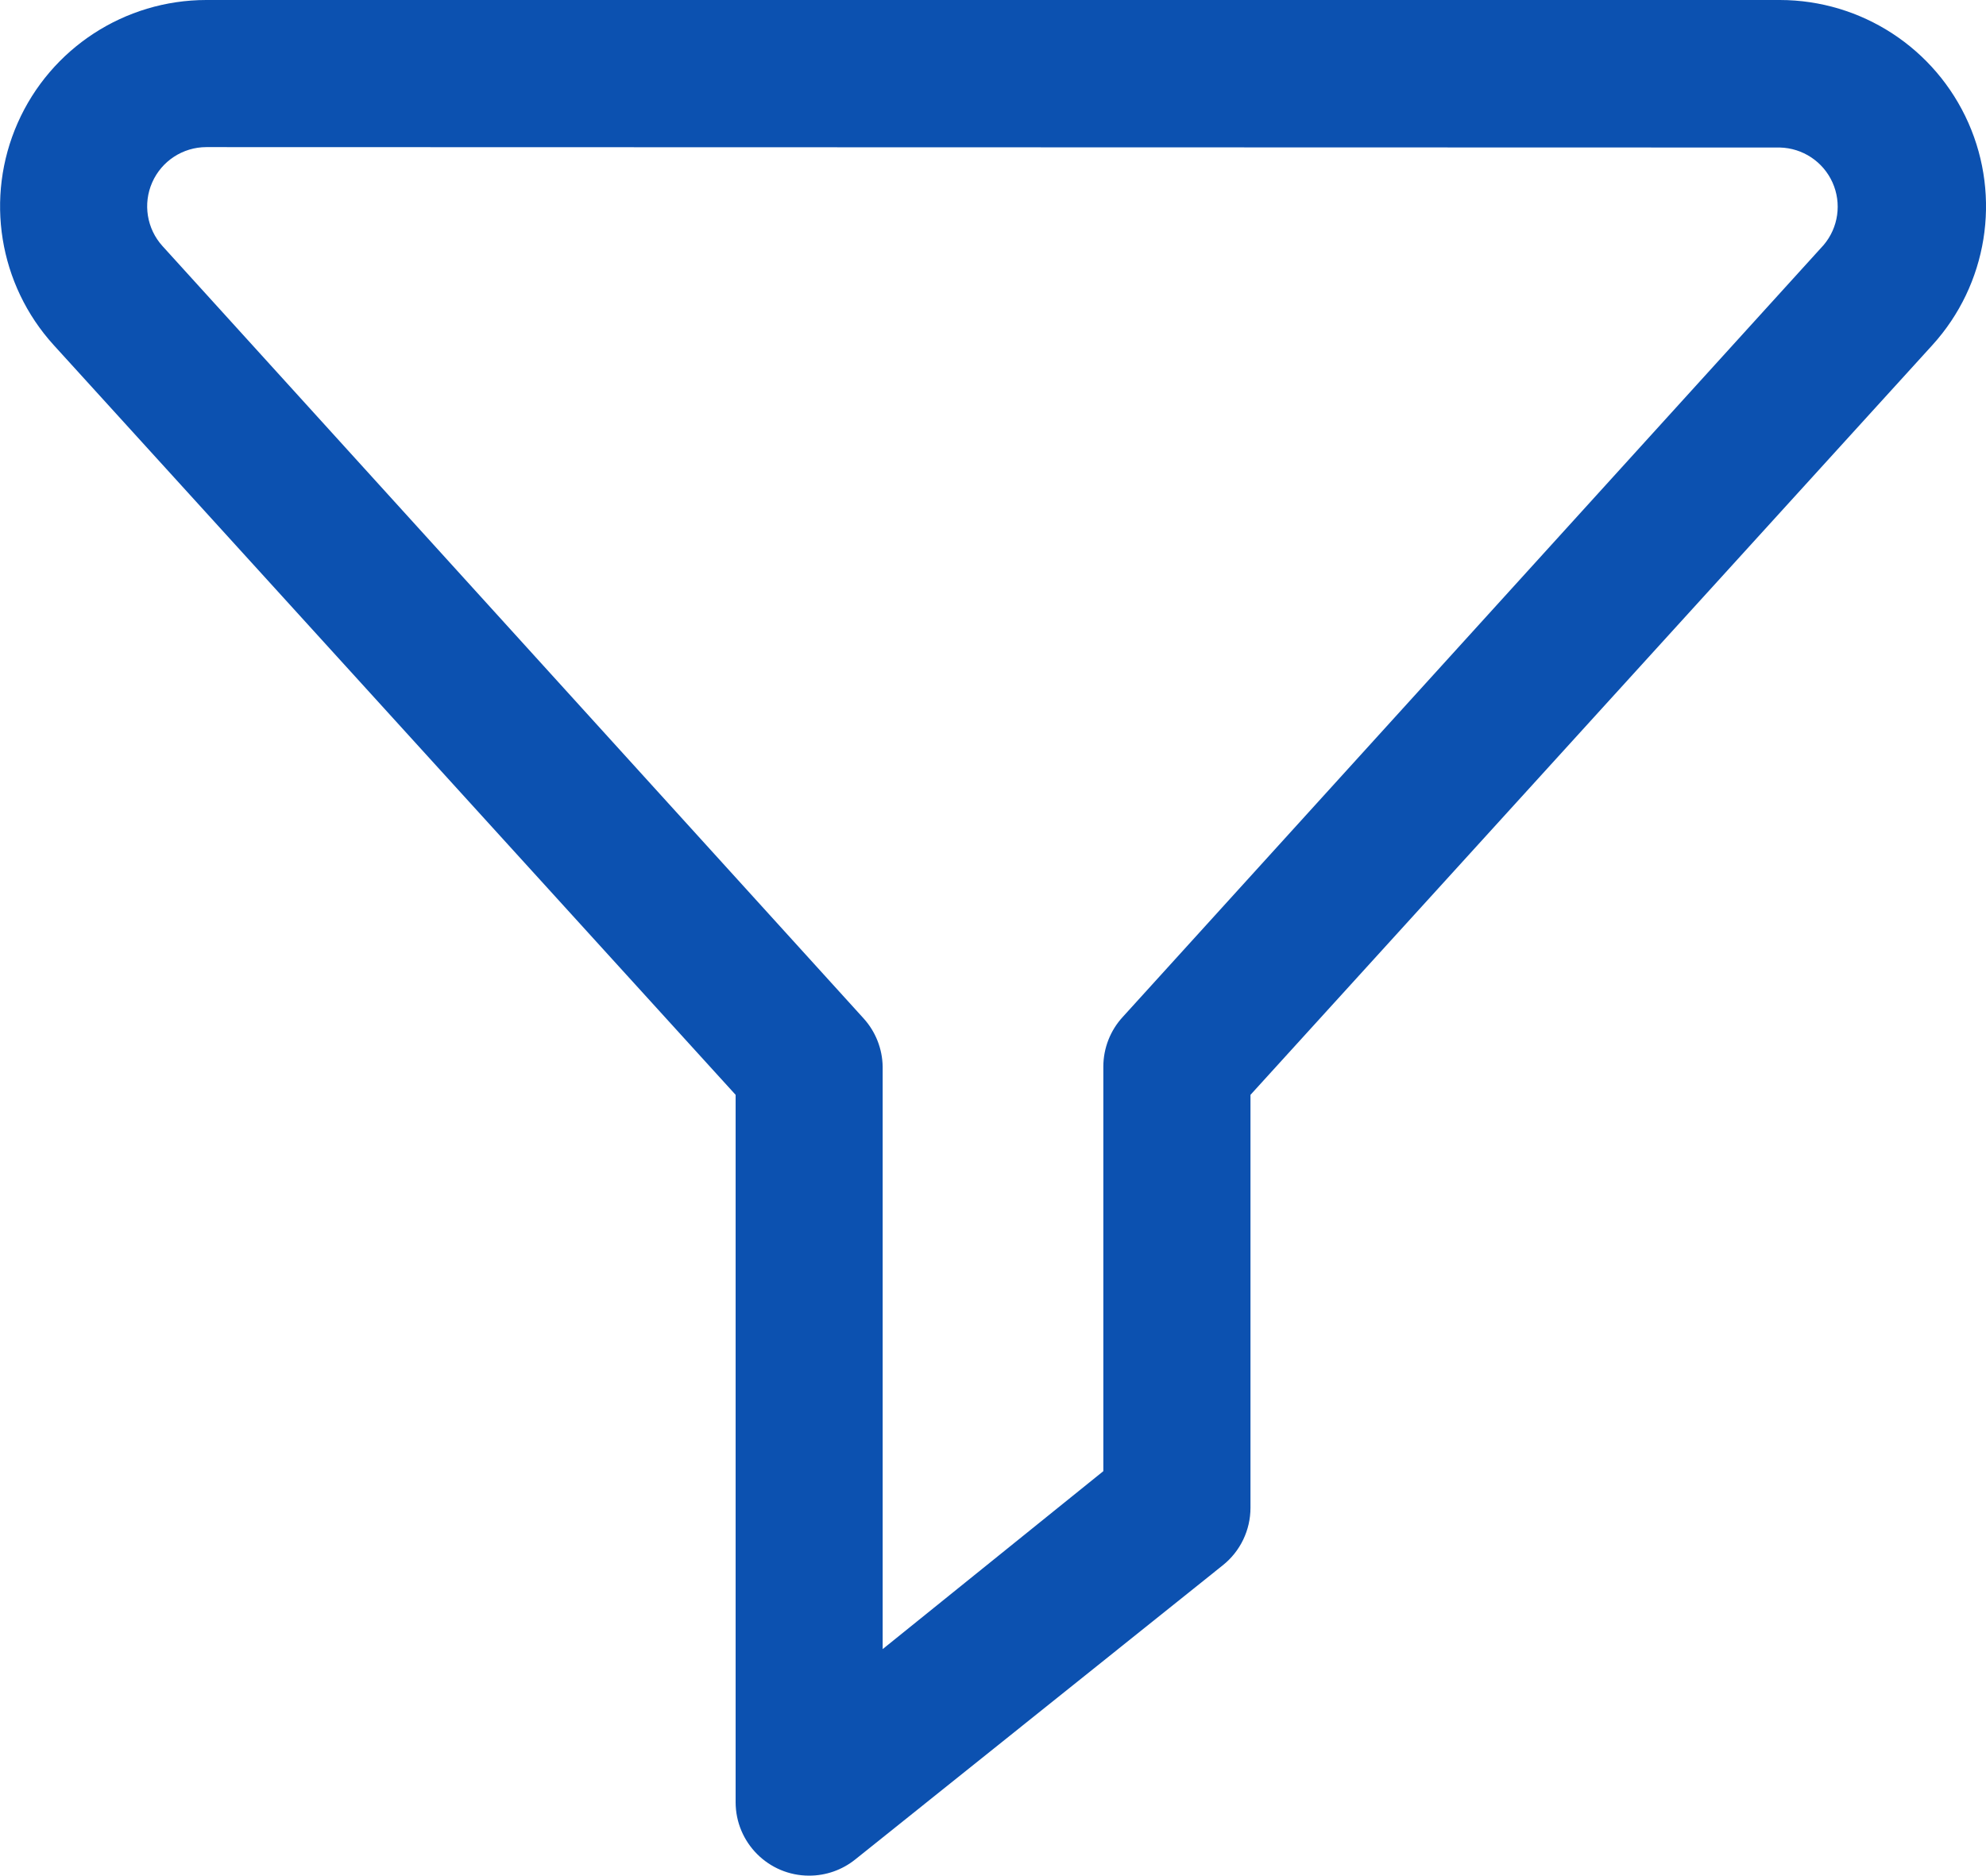
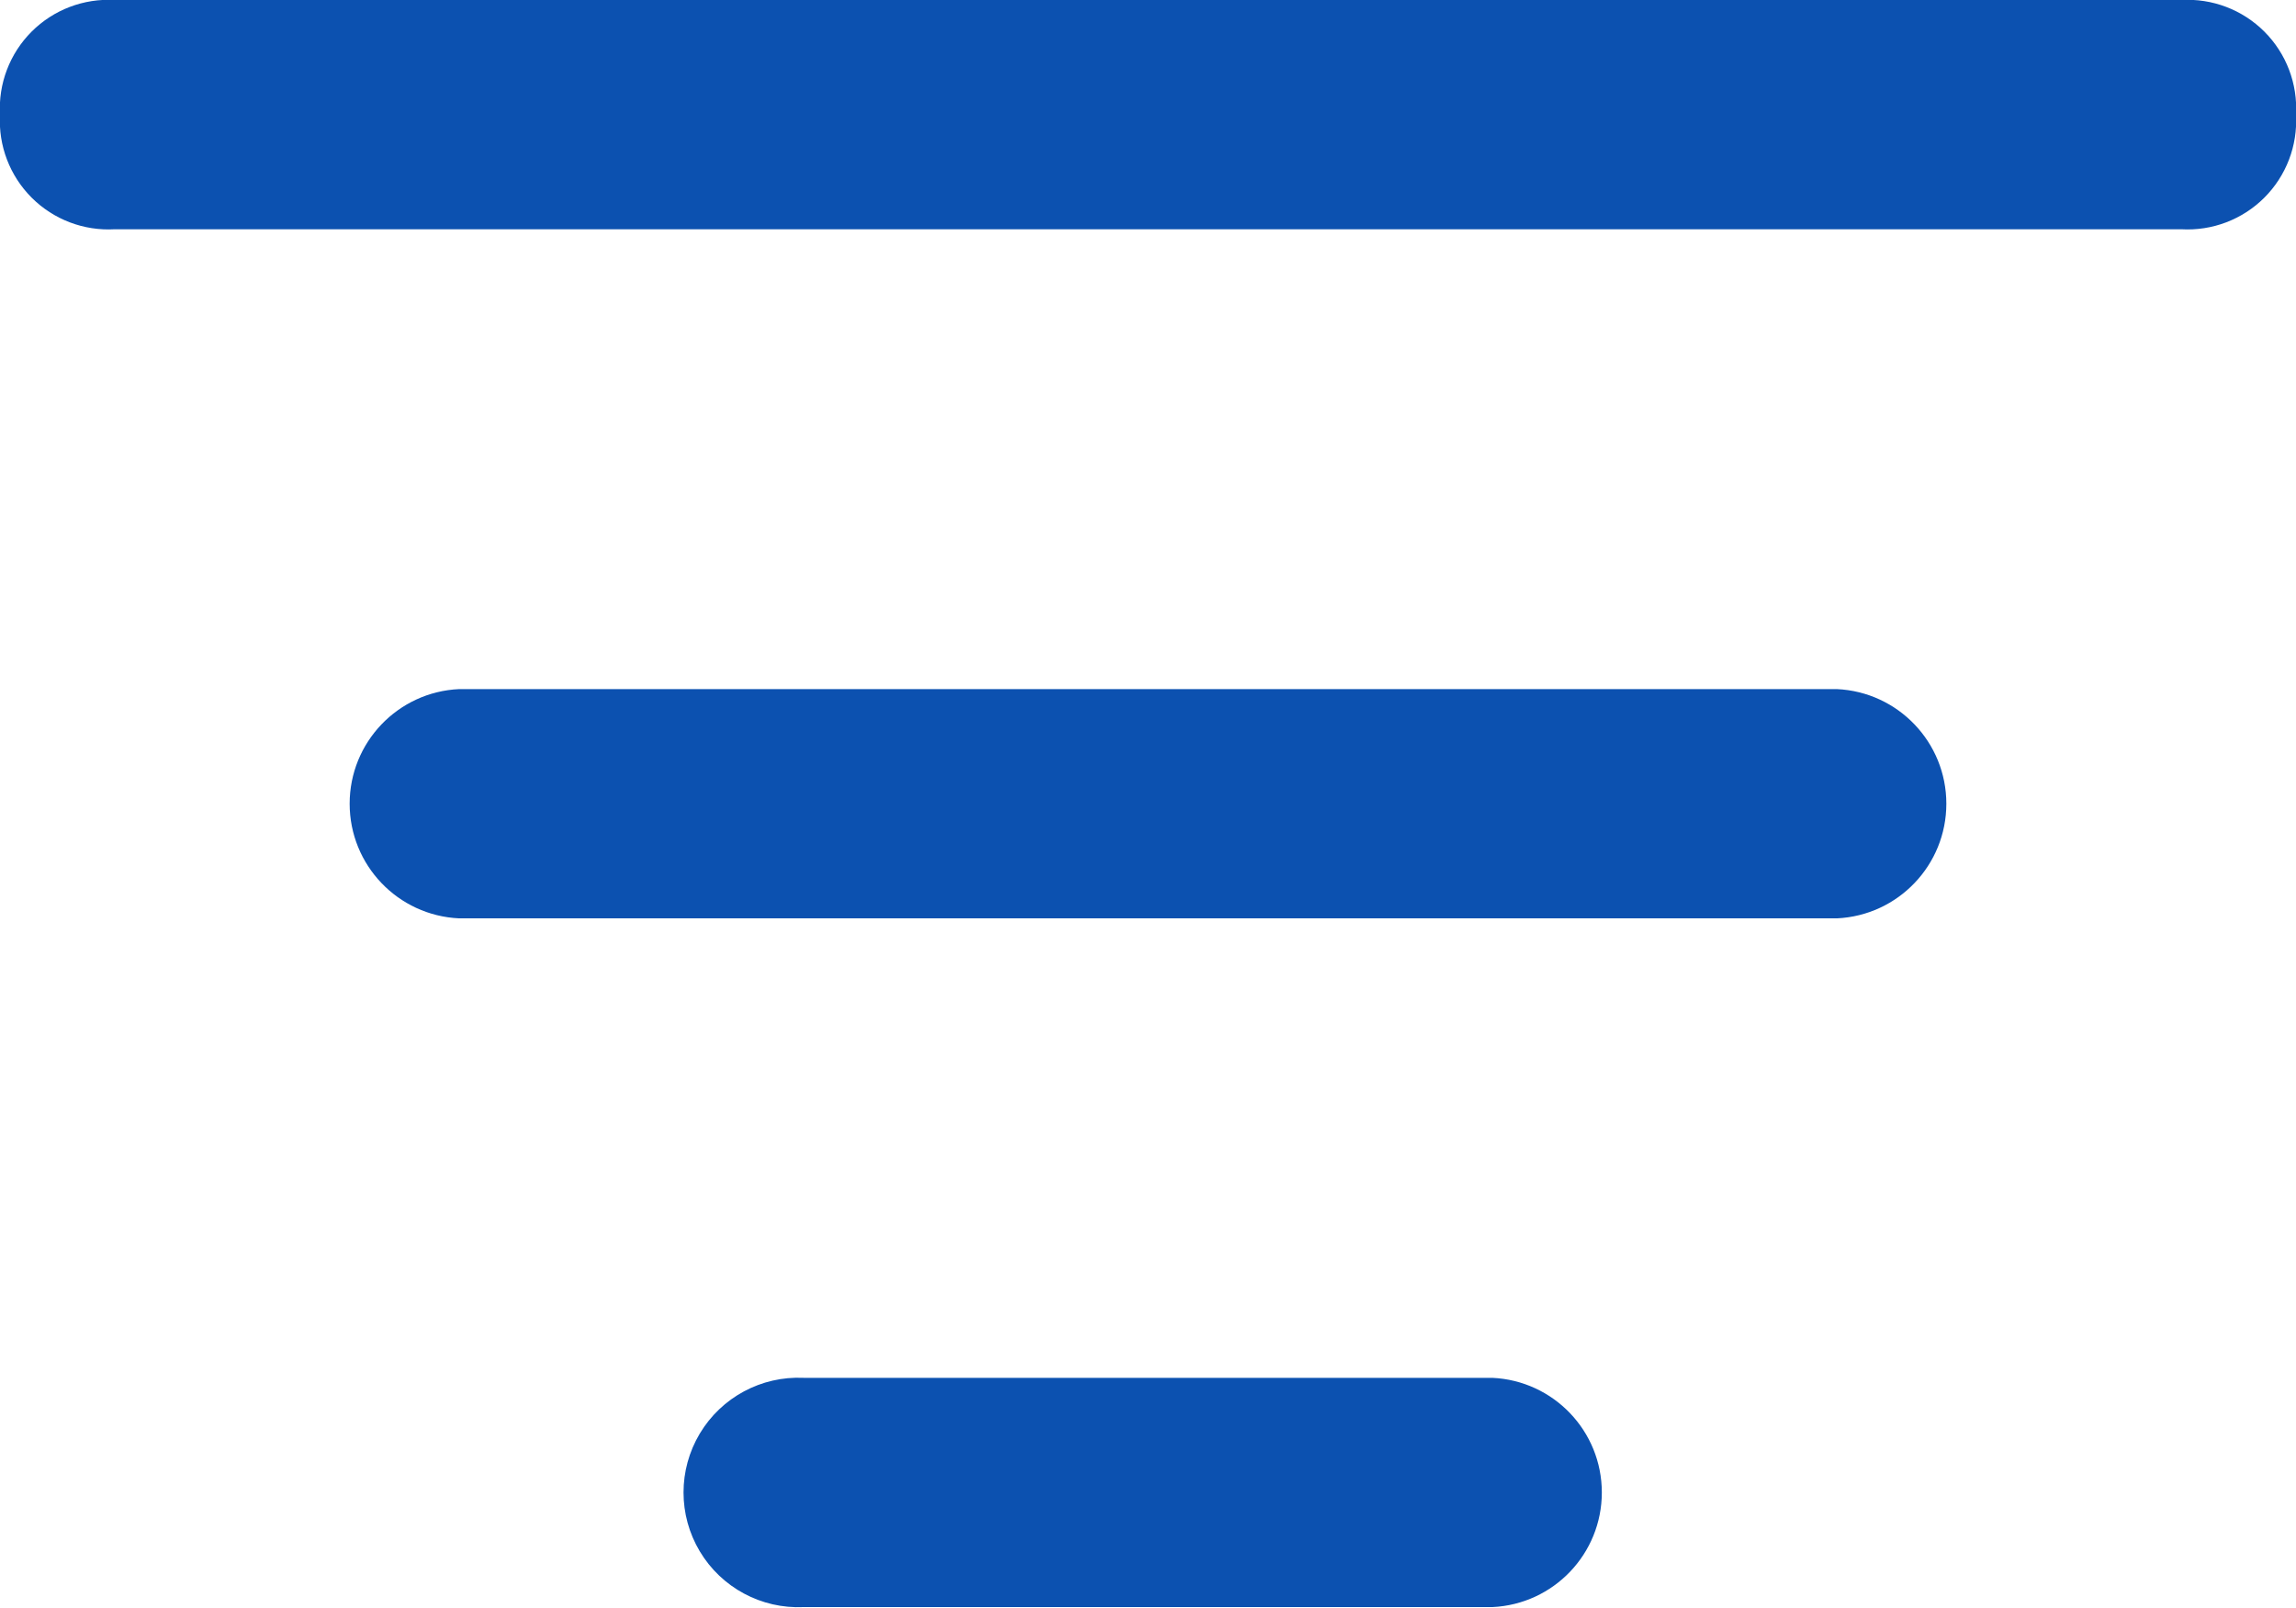
- <svg xmlns="http://www.w3.org/2000/svg" width="19.449" height="18.372" viewBox="0 0 19.449 18.372">
-   <g id="filter" transform="translate(-5.004 -8)">
-     <path id="Path_53249" data-name="Path 53249" d="M12.928,26.372a.72.72,0,0,1-.72-.72V18.724L5.529,11.379A2.021,2.021,0,0,1,7.024,8h15.41a2.021,2.021,0,0,1,1.495,3.379L17.25,18.724v4.045a.72.72,0,0,1-.27.562l-3.6,2.882A.72.72,0,0,1,12.928,26.372ZM7.024,9.441a.58.58,0,0,0-.429.969l6.866,7.565a.72.72,0,0,1,.187.472v5.706l2.161-1.743V18.447A.72.72,0,0,1,16,17.96L22.863,10.4a.58.58,0,0,0-.429-.955Z" fill="#0c51b0" />
+ <svg xmlns="http://www.w3.org/2000/svg" width="19.027" height="13.319" viewBox="0 0 19.027 13.319">
+   <g id="Group_37610" data-name="Group 37610" transform="translate(-2 -5)">
+     <path id="Path_45913" data-name="Path 45913" d="M17.222,12.611H5.805a.951.951,0,0,1,0-1.9H17.222a.951.951,0,0,1,0,1.9Zm-2.854,5.708H8.659a.951.951,0,1,1,0-1.9h5.708a.951.951,0,0,1,0,1.9ZM20.076,6.9H2.951A.9.9,0,0,1,2,5.951.9.9,0,0,1,2.951,5H20.076a.9.9,0,0,1,.951.951A.9.9,0,0,1,20.076,6.9Z" transform="translate(0 0)" fill="#0c51b0" />
  </g>
</svg>
